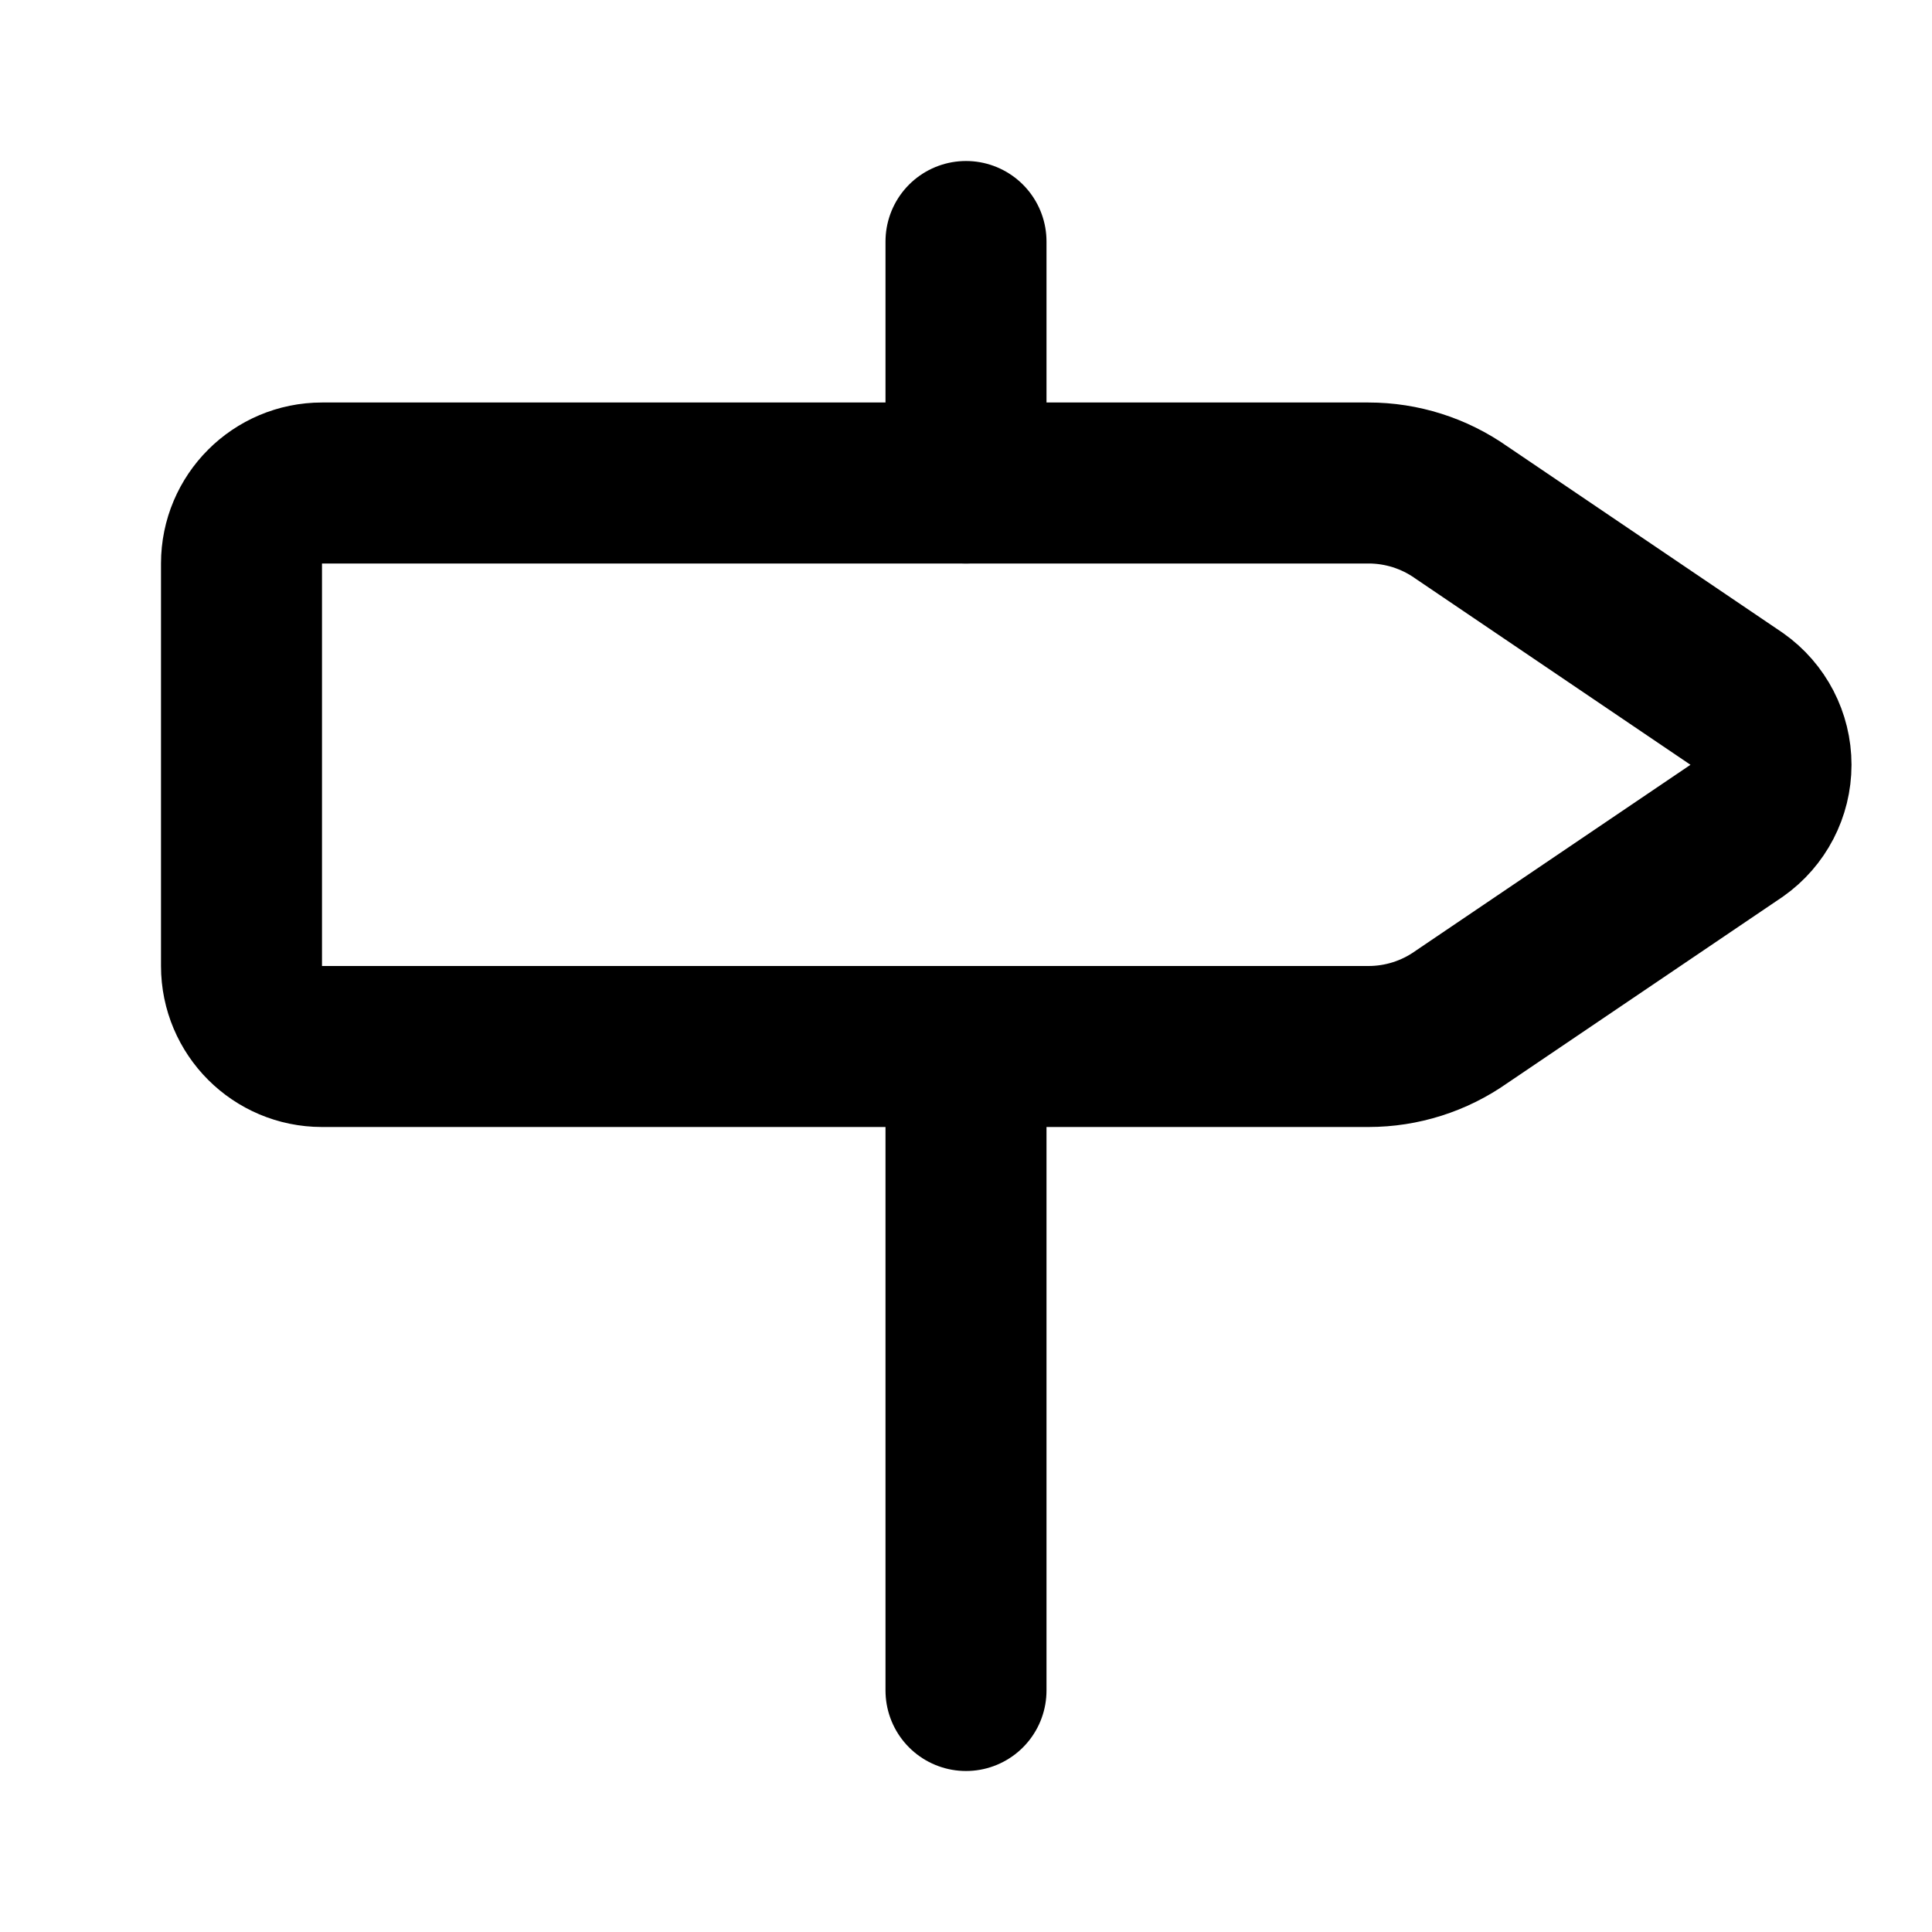
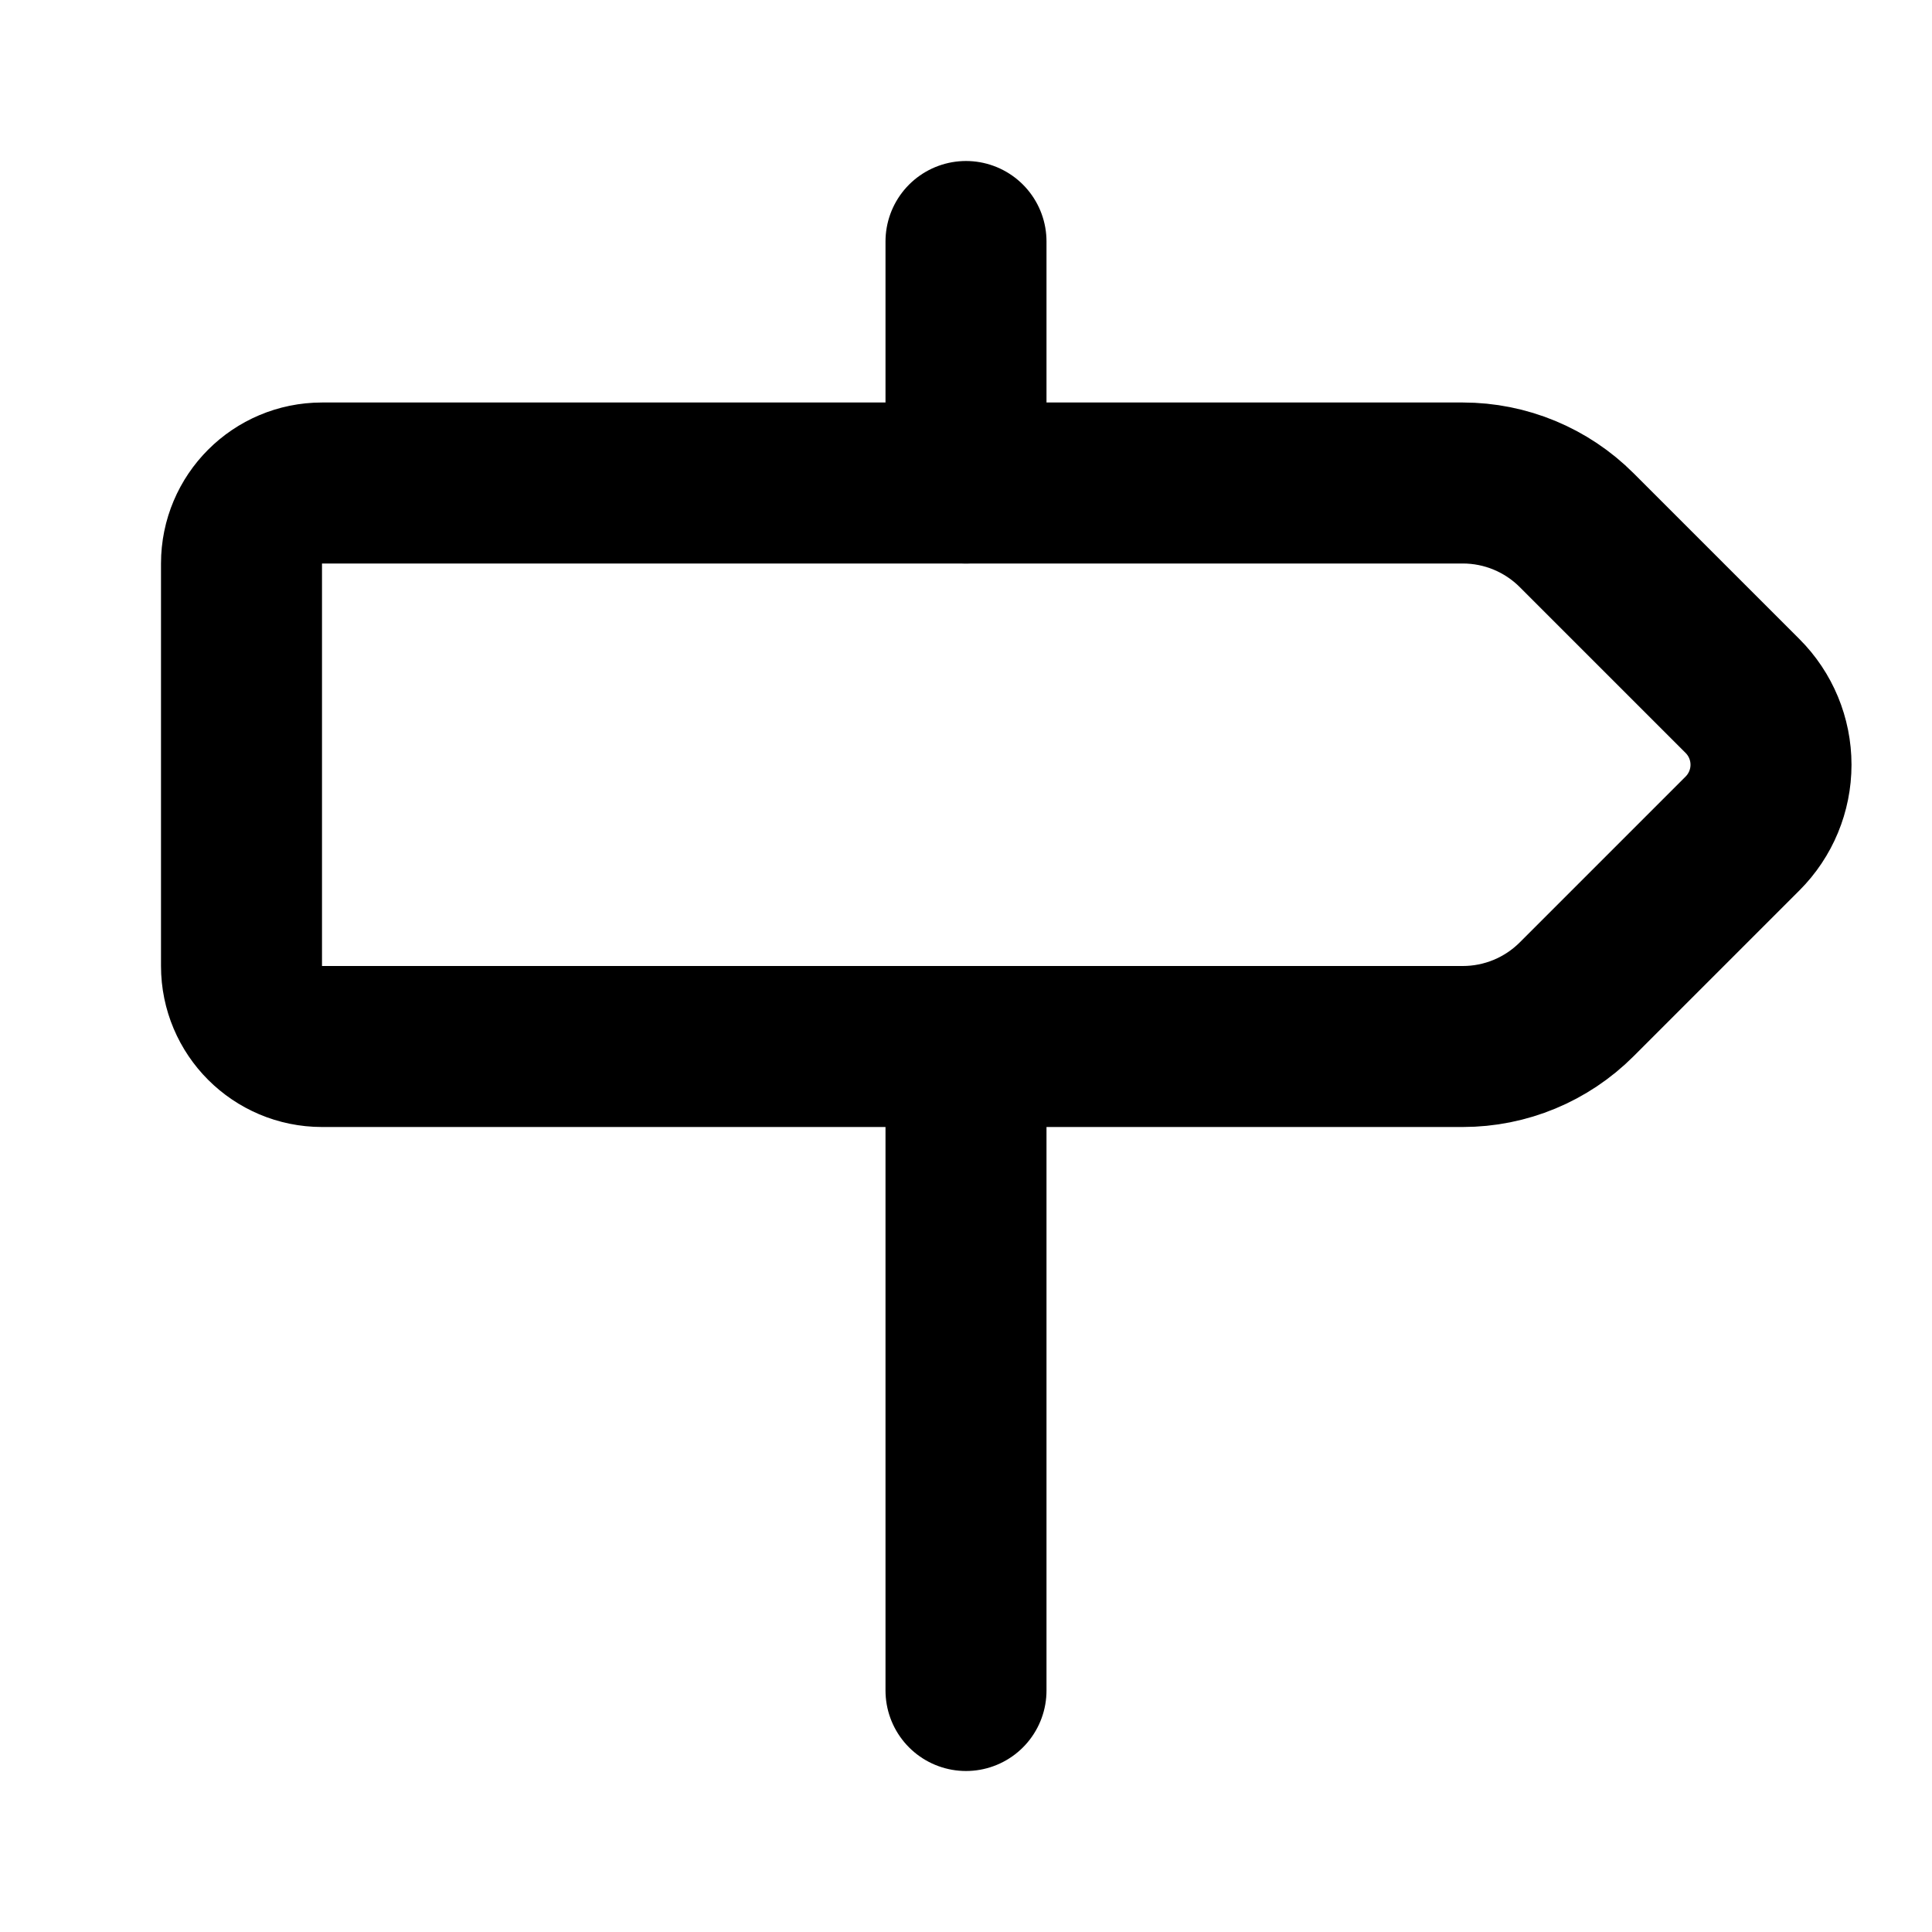
<svg xmlns="http://www.w3.org/2000/svg" viewBox="0 0 24 24" fill="none" stroke="currentColor" stroke-width="2" stroke-linecap="round" stroke-linejoin="round">
  <path d="M12 13v8" />
  <path d="M12 3v3" />
-   <path d="M4 6a1 1 0 0 0-1 1v5a1 1 0 0 0 1 1h13a2 2 0 0 0 1.152-.365l3.424-2.317a1 1 0 0 0 0-1.635l-3.424-2.318A2 2 0 0 0 17 6z" />
+   <path d="M18.172 6a2 2 0 0 1 1.414.586l2.06 2.06a1.207 1.207 0 0 1 0 1.708l-2.06 2.06a2 2 0 0 1-1.414.586H4a1 1 0 0 1-1-1V7a1 1 0 0 1 1-1z" />
</svg>
